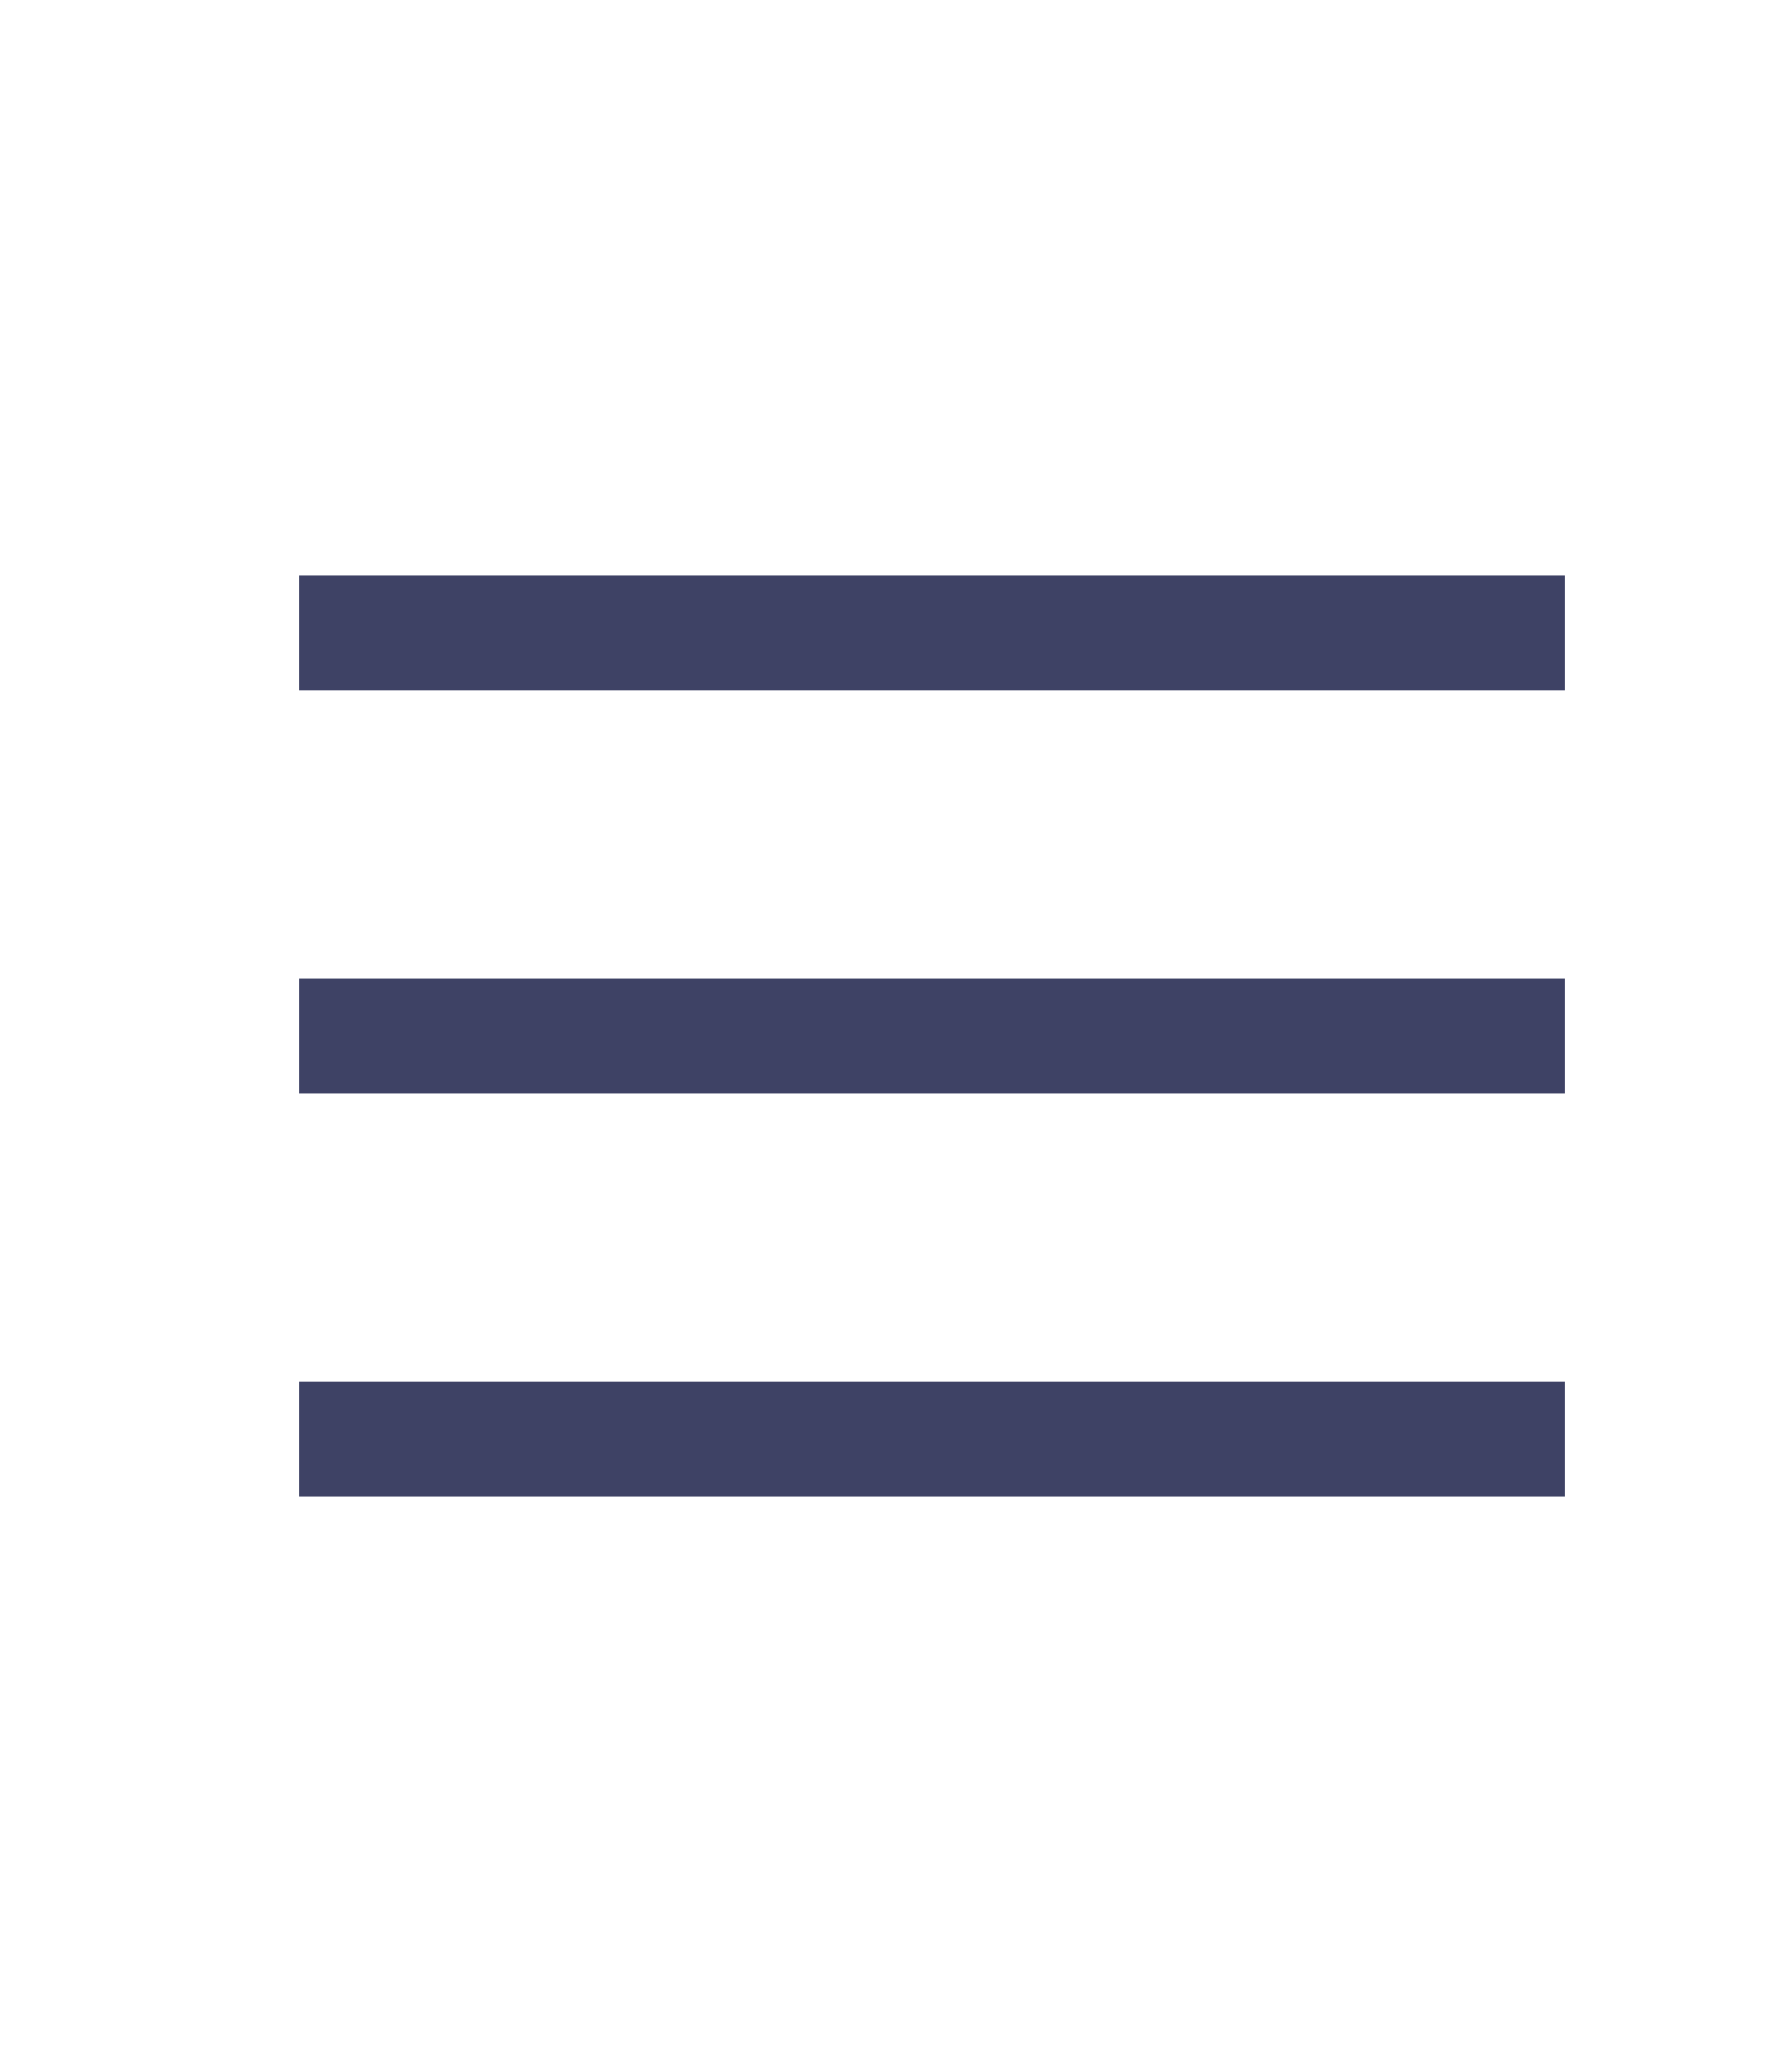
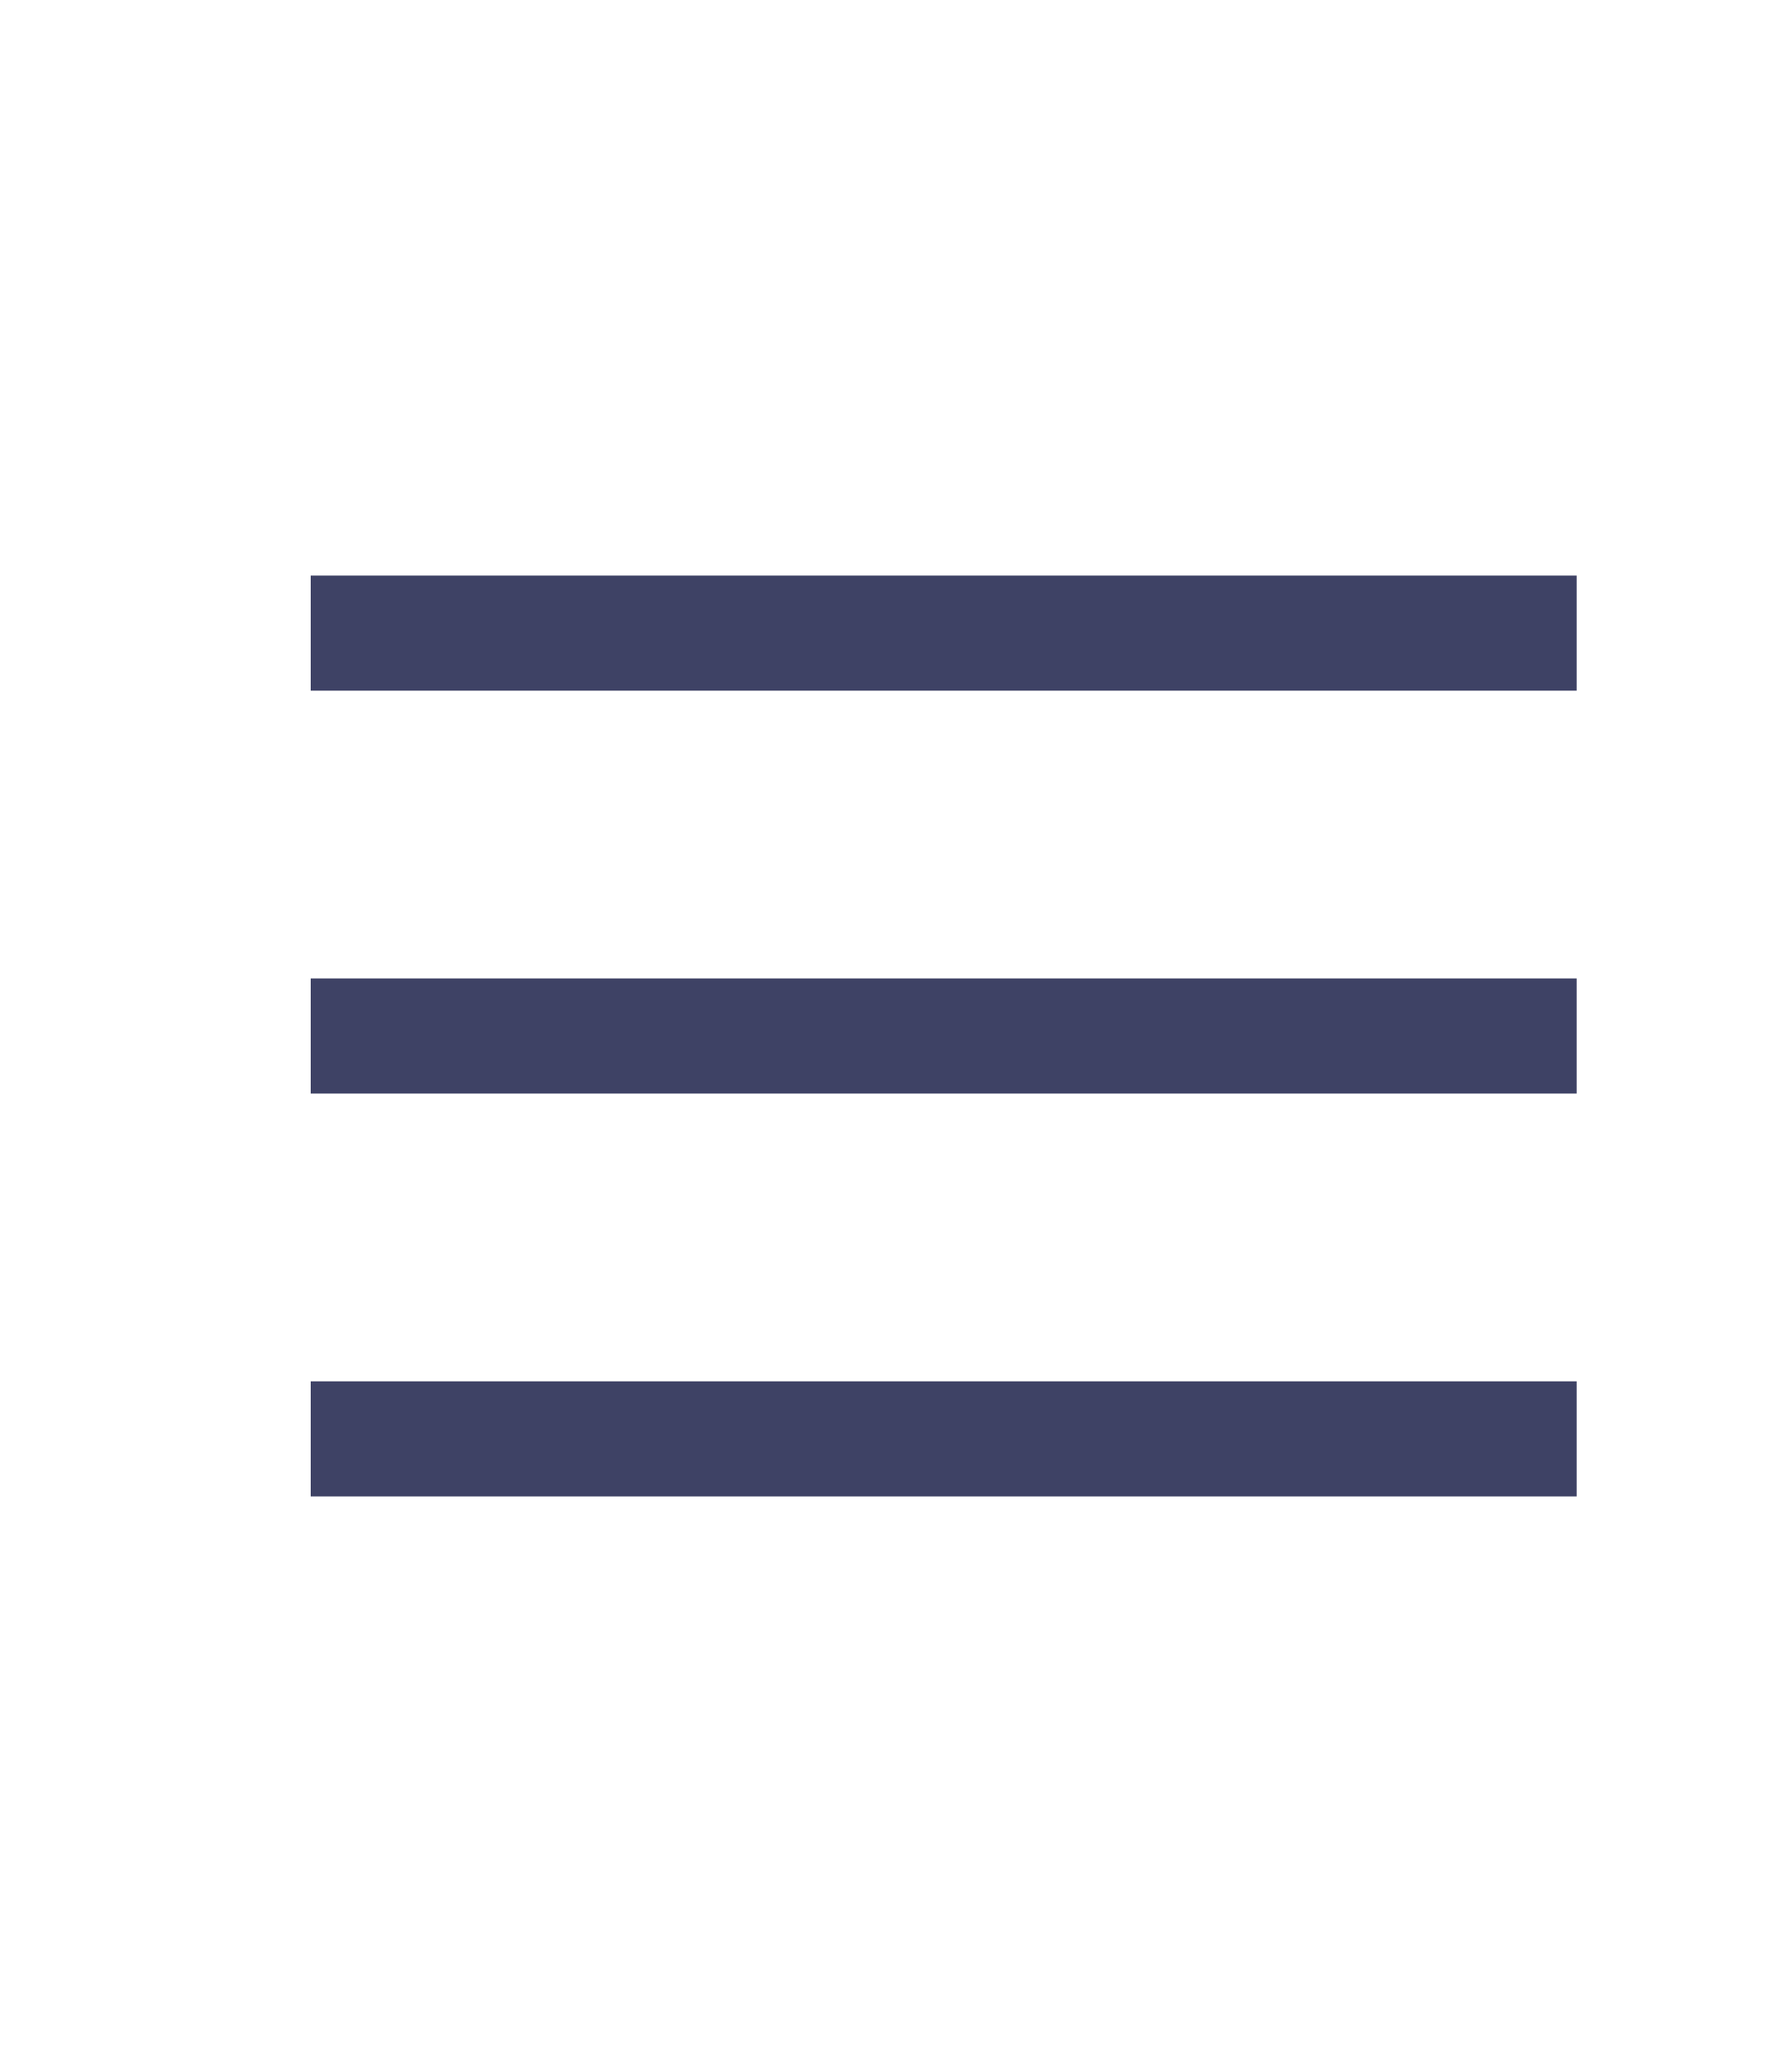
<svg xmlns="http://www.w3.org/2000/svg" width="31" height="36" viewBox="0 0 31 36" fill="none">
-   <rect width="22" height="2" transform="translate(5.20007 17)" fill="#3E4265" />
-   <rect x="5.2" y="10" width="22" height="2" fill="#3E4265" />
-   <rect x="5.2" y="24" width="22" height="2" fill="#3E4265" />
+   <rect width="22" height="2" transform="translate(5.39996 17)" fill="#3E4265" />
+   <rect x="5.4" y="10" width="22" height="2" fill="#3E4265" />
+   <rect x="5.4" y="24" width="22" height="2" fill="#3E4265" />
</svg>
